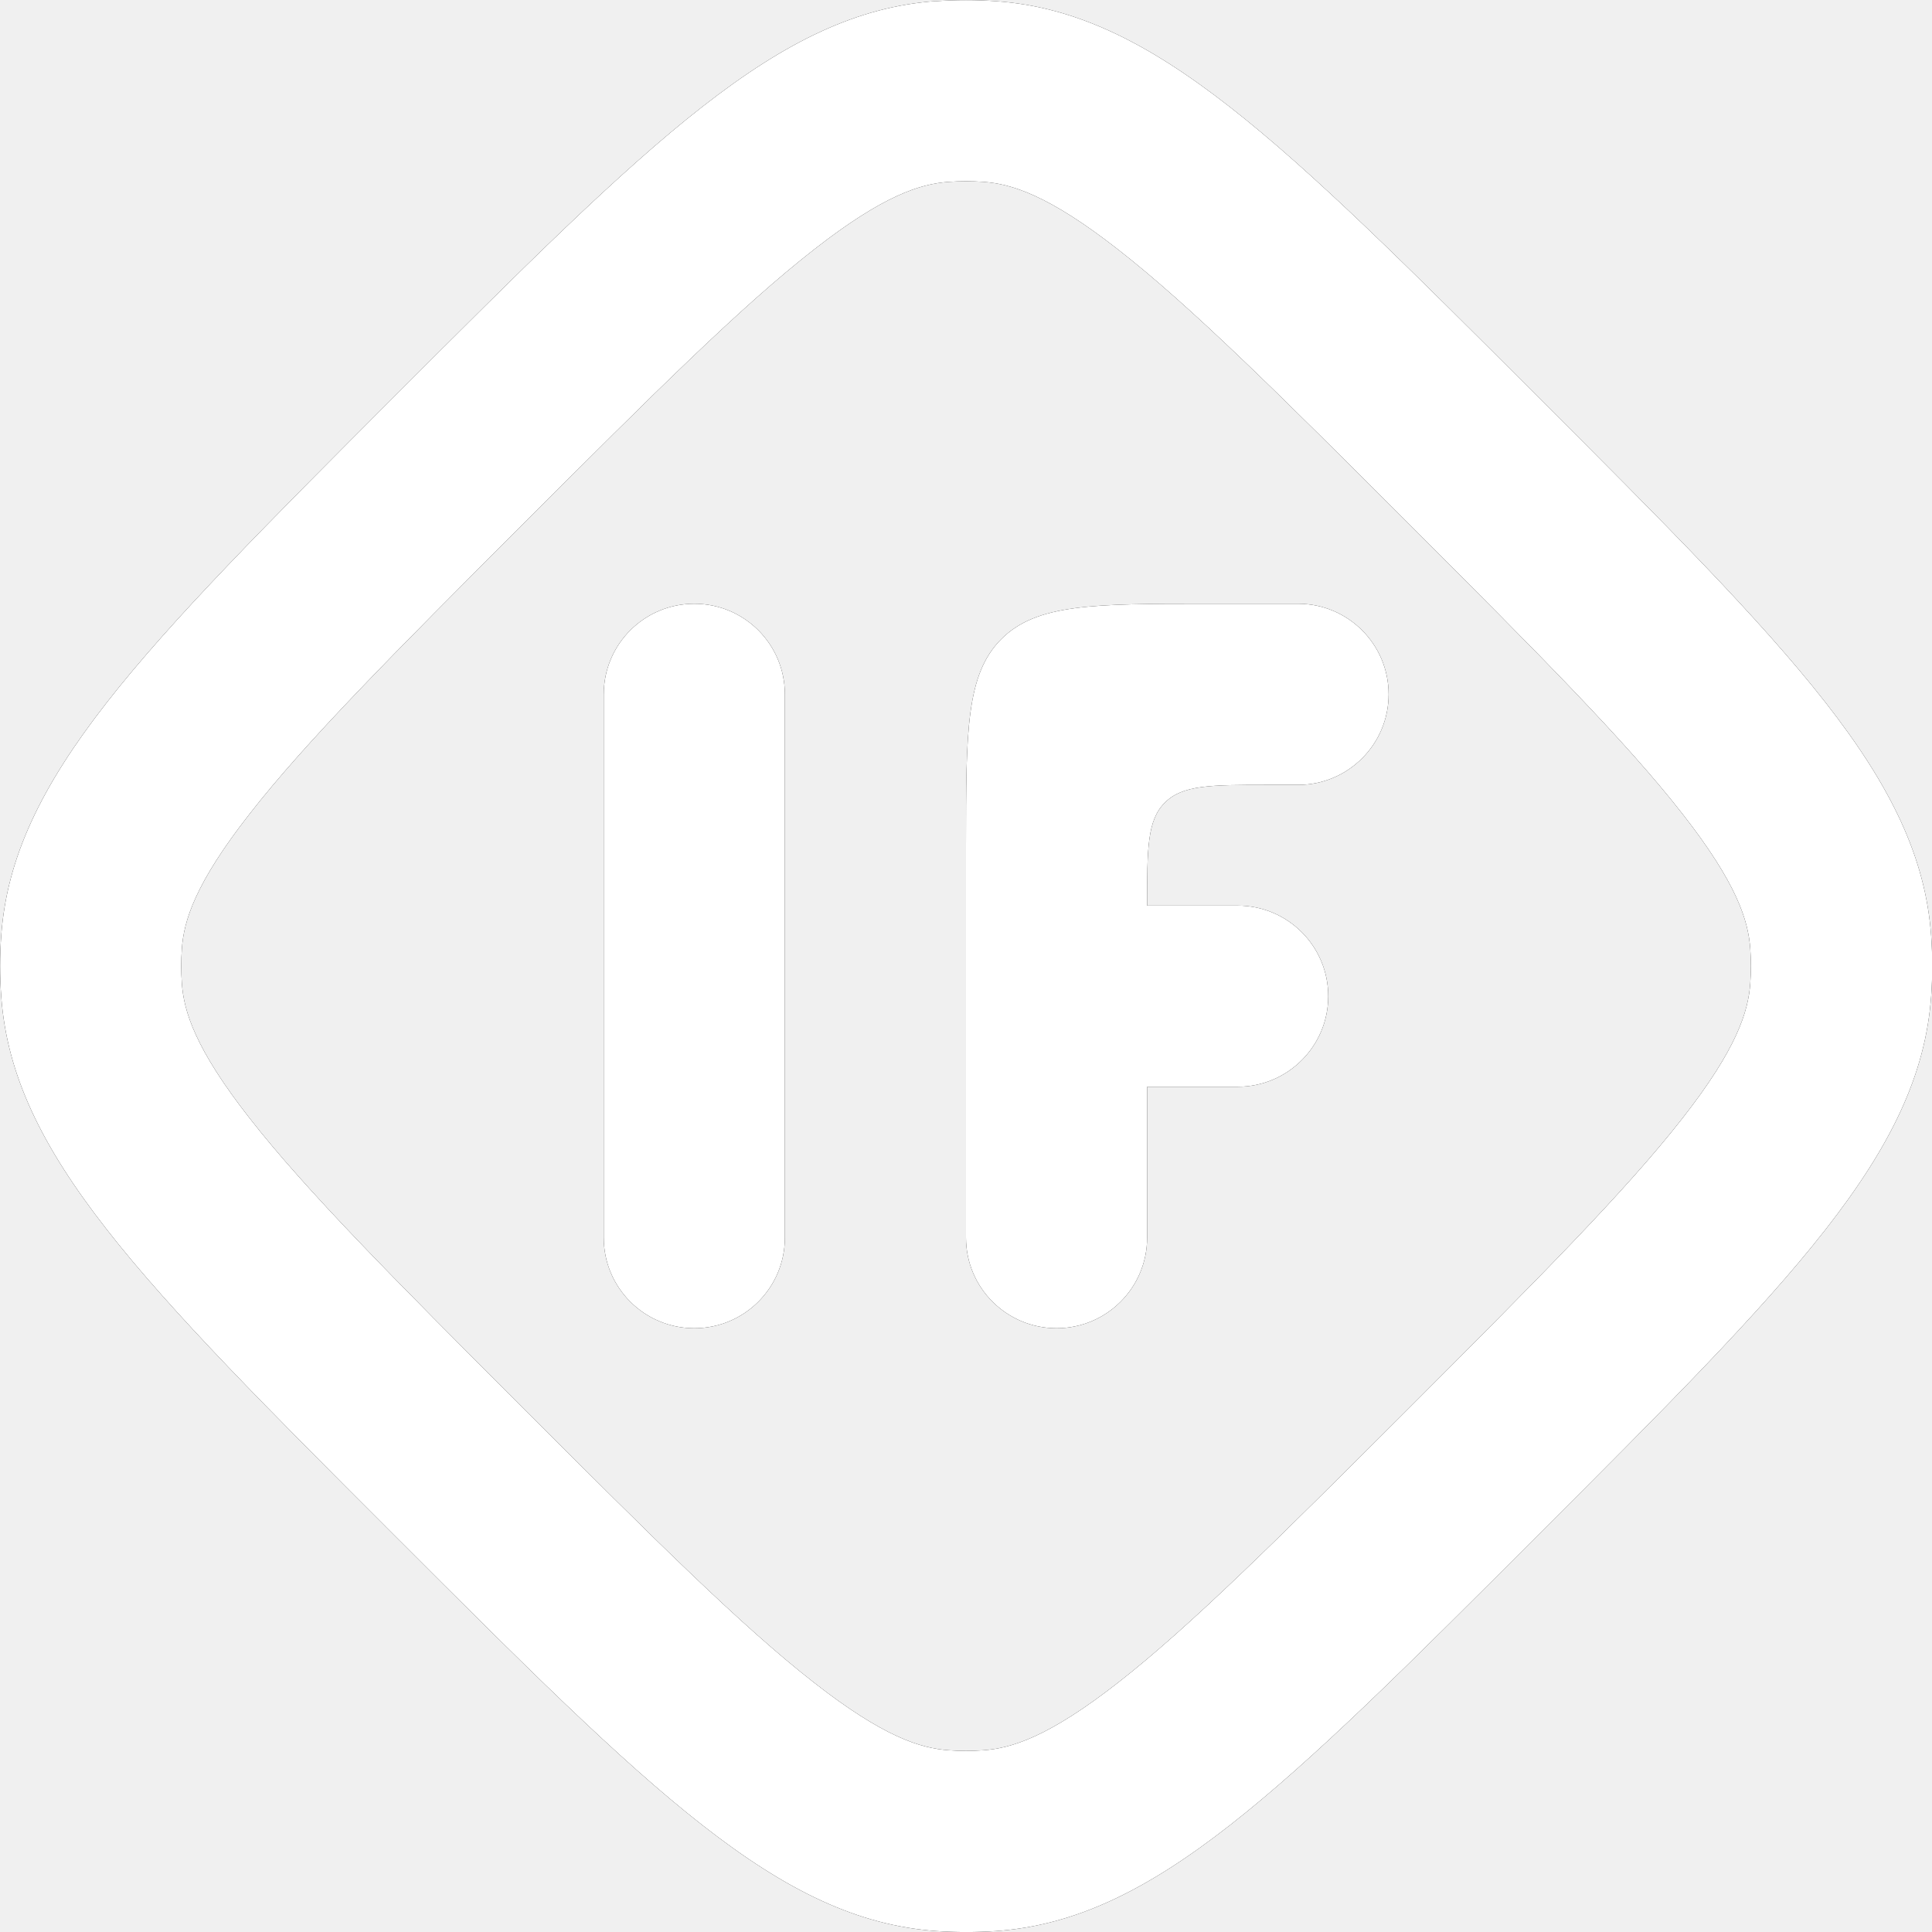
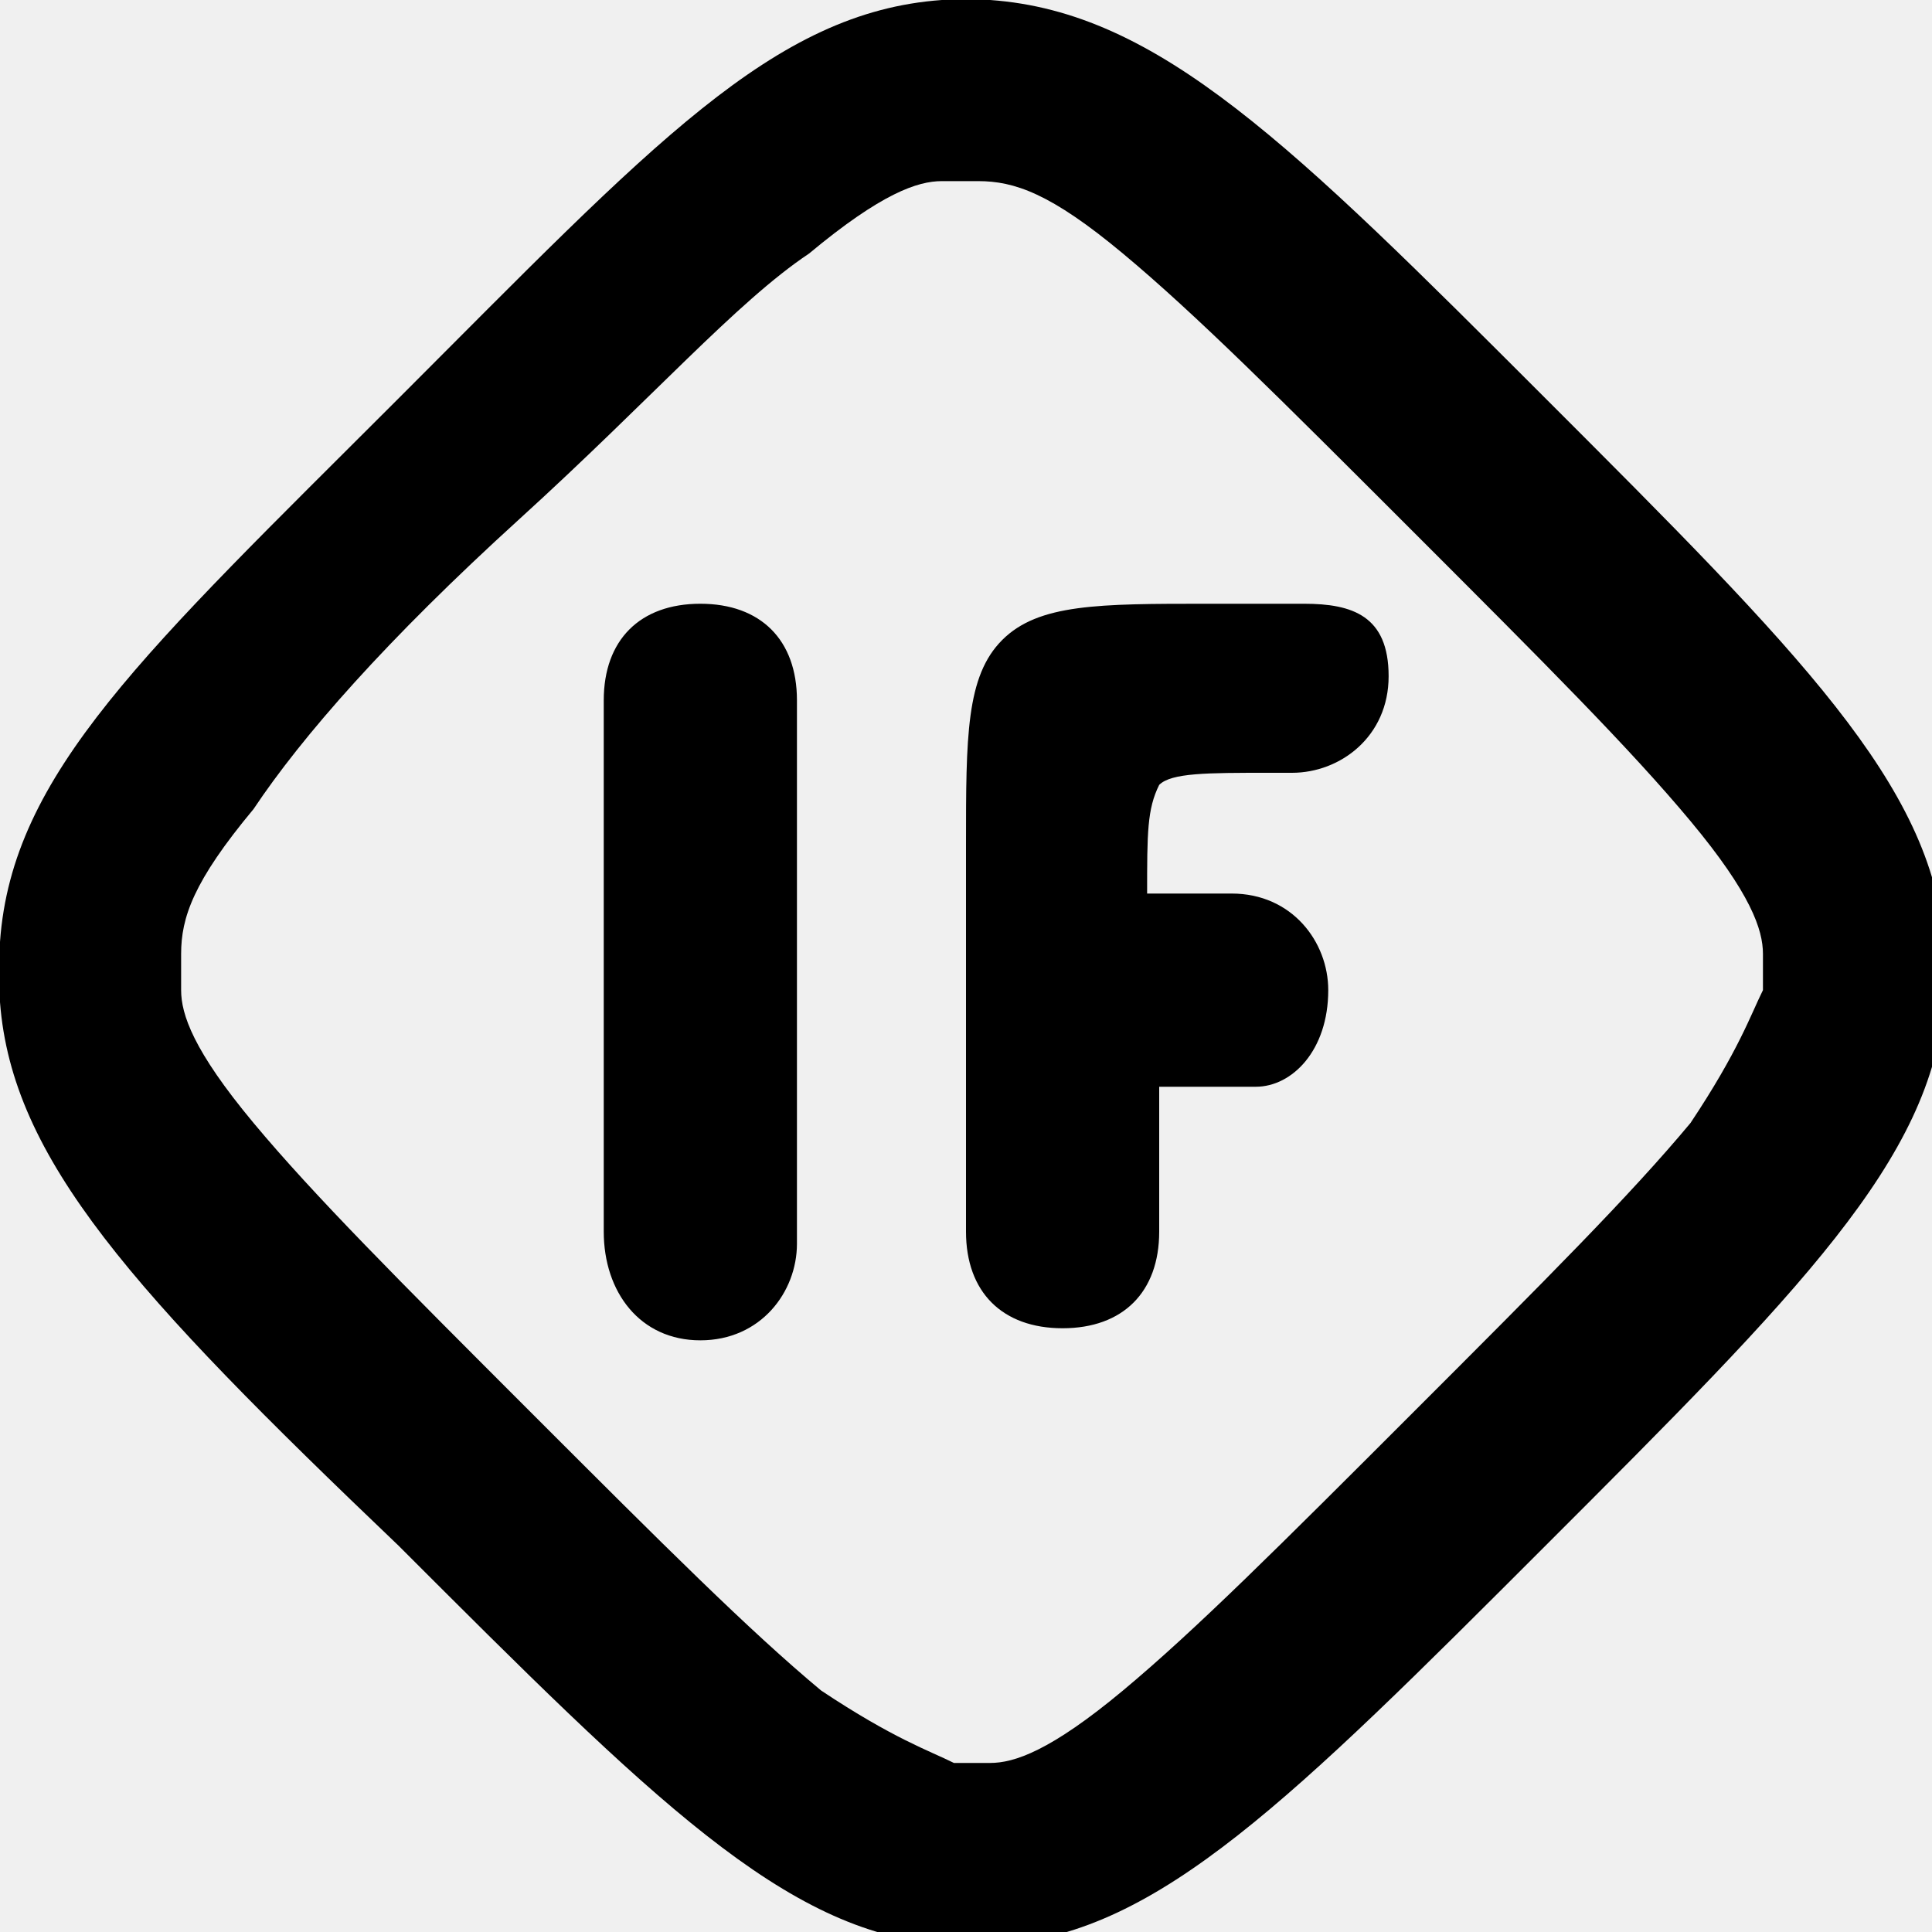
- <svg xmlns="http://www.w3.org/2000/svg" xmlns:xlink="http://www.w3.org/1999/xlink" height="20" width="20" viewBox="0 0 16 16">
-   <g fill="#ffffff" fill-rule="evenodd">
-     <use xlink:href="#if-v2_svg__a" fill="currentColor" />
-     <path id="if-v2_svg__a" d="M2.066 9.259c.47.602 1.185 1.32 2.27 2.406 1.085 1.084 1.803 1.8 2.406 2.27.574.449.882.544 1.116.56.095.007.19.007.285 0 .233-.016.542-.111 1.116-.56.602-.47 1.32-1.186 2.406-2.27 1.084-1.085 1.8-1.804 2.27-2.406.449-.574.544-.883.56-1.116.007-.095.007-.19 0-.285-.016-.234-.111-.542-.56-1.116-.47-.603-1.186-1.321-2.27-2.406-1.085-1.085-1.804-1.8-2.406-2.27-.574-.449-.883-.544-1.116-.56a2 2 0 0 0-.285 0c-.234.016-.542.111-1.116.56-.603.47-1.321 1.185-2.406 2.27-1.085 1.085-1.8 1.803-2.27 2.406-.449.574-.544.882-.56 1.116a2 2 0 0 0 0 .285c.016.233.111.542.56 1.116ZM7.75.009c-1.302.093-2.36 1.15-4.476 3.266C1.16 5.391.102 6.45.01 7.751a3.5 3.5 0 0 0 0 .499c.093 1.302 1.15 2.36 3.266 4.475 2.116 2.116 3.174 3.174 4.476 3.267.166.011.333.011.499 0 1.302-.093 2.36-1.151 4.475-3.267 2.116-2.115 3.174-3.173 3.267-4.475a3.52 3.52 0 0 0 0-.5c-.093-1.301-1.151-2.36-3.267-4.475C10.61 1.16 9.552.102 8.25.01a3.5 3.5 0 0 0-.5 0ZM5 5.75a.75.75 0 0 1 1.5 0v4.5a.75.75 0 0 1-1.5 0v-4.5ZM10.75 5H10c-.944 0-1.415 0-1.708.293C8 5.586 8 6.057 8 7v3.25a.75.75 0 0 0 1.5 0V9h.75a.75.75 0 0 0 0-1.5H9.5c0-.471 0-.707.147-.853.146-.147.382-.147.853-.147h.25a.75.75 0 0 0 0-1.5Z">
-         </path>
-   </g>
+ <svg xmlns="http://www.w3.org/2000/svg" x="0px" y="0px" viewBox="0 0 16 16">
+   <path fill="currentColor" fill-rule="evenodd" clip-rule="evenodd" d="M2.1,9.3c0.5,0.6,1.2,1.3,2.3,2.4c1.1,1.1,1.8,1.8,2.4,2.3c0.6,0.4,0.9,0.5,1.1,0.6         c0.1,0,0.2,0,0.3,0c0.2,0,0.5-0.1,1.1-0.6c0.6-0.5,1.3-1.2,2.4-2.3c1.1-1.1,1.8-1.8,2.3-2.4c0.4-0.6,0.5-0.9,0.6-1.1         c0-0.1,0-0.2,0-0.3c0-0.2-0.1-0.5-0.6-1.1c-0.5-0.6-1.2-1.3-2.3-2.4c-1.1-1.1-1.8-1.8-2.4-2.3C8.7,1.6,8.4,1.5,8.1,1.5         c-0.1,0-0.2,0-0.3,0c-0.2,0-0.5,0.1-1.1,0.6C6.1,2.5,5.4,3.3,4.3,4.3S2.5,6.1,2.1,6.7C1.6,7.3,1.5,7.6,1.5,7.9c0,0.1,0,0.2,0,0.3         C1.5,8.4,1.6,8.7,2.1,9.3z M7.8,0C6.4,0.1,5.4,1.2,3.3,3.3C1.2,5.4,0.1,6.4,0,7.8c0,0.2,0,0.3,0,0.5c0.1,1.3,1.1,2.4,3.3,4.5         c2.1,2.1,3.2,3.2,4.5,3.3c0.2,0,0.3,0,0.5,0c1.3-0.1,2.4-1.2,4.5-3.3c2.1-2.1,3.2-3.2,3.3-4.5c0-0.2,0-0.3,0-0.5         c-0.1-1.3-1.2-2.4-3.3-4.5S9.6,0.1,8.2,0C8.1,0,7.9,0,7.8,0L7.8,0z M5,5.8C5,5.3,5.3,5,5.8,5s0.8,0.3,0.8,0.8v4.5         c0,0.4-0.3,0.8-0.8,0.8S5,10.7,5,10.2V5.8z M10.8,5H10C9.1,5,8.6,5,8.3,5.3C8,5.6,8,6.1,8,7v3.2C8,10.7,8.3,11,8.8,11         s0.8-0.3,0.8-0.8V9h0.8C10.7,9,11,8.7,11,8.2c0-0.4-0.3-0.8-0.8-0.8H9.5c0-0.5,0-0.7,0.1-0.9c0.1-0.1,0.4-0.1,0.9-0.1h0.2         c0.4,0,0.8-0.3,0.8-0.8S11.2,5,10.8,5z" />
</svg>
